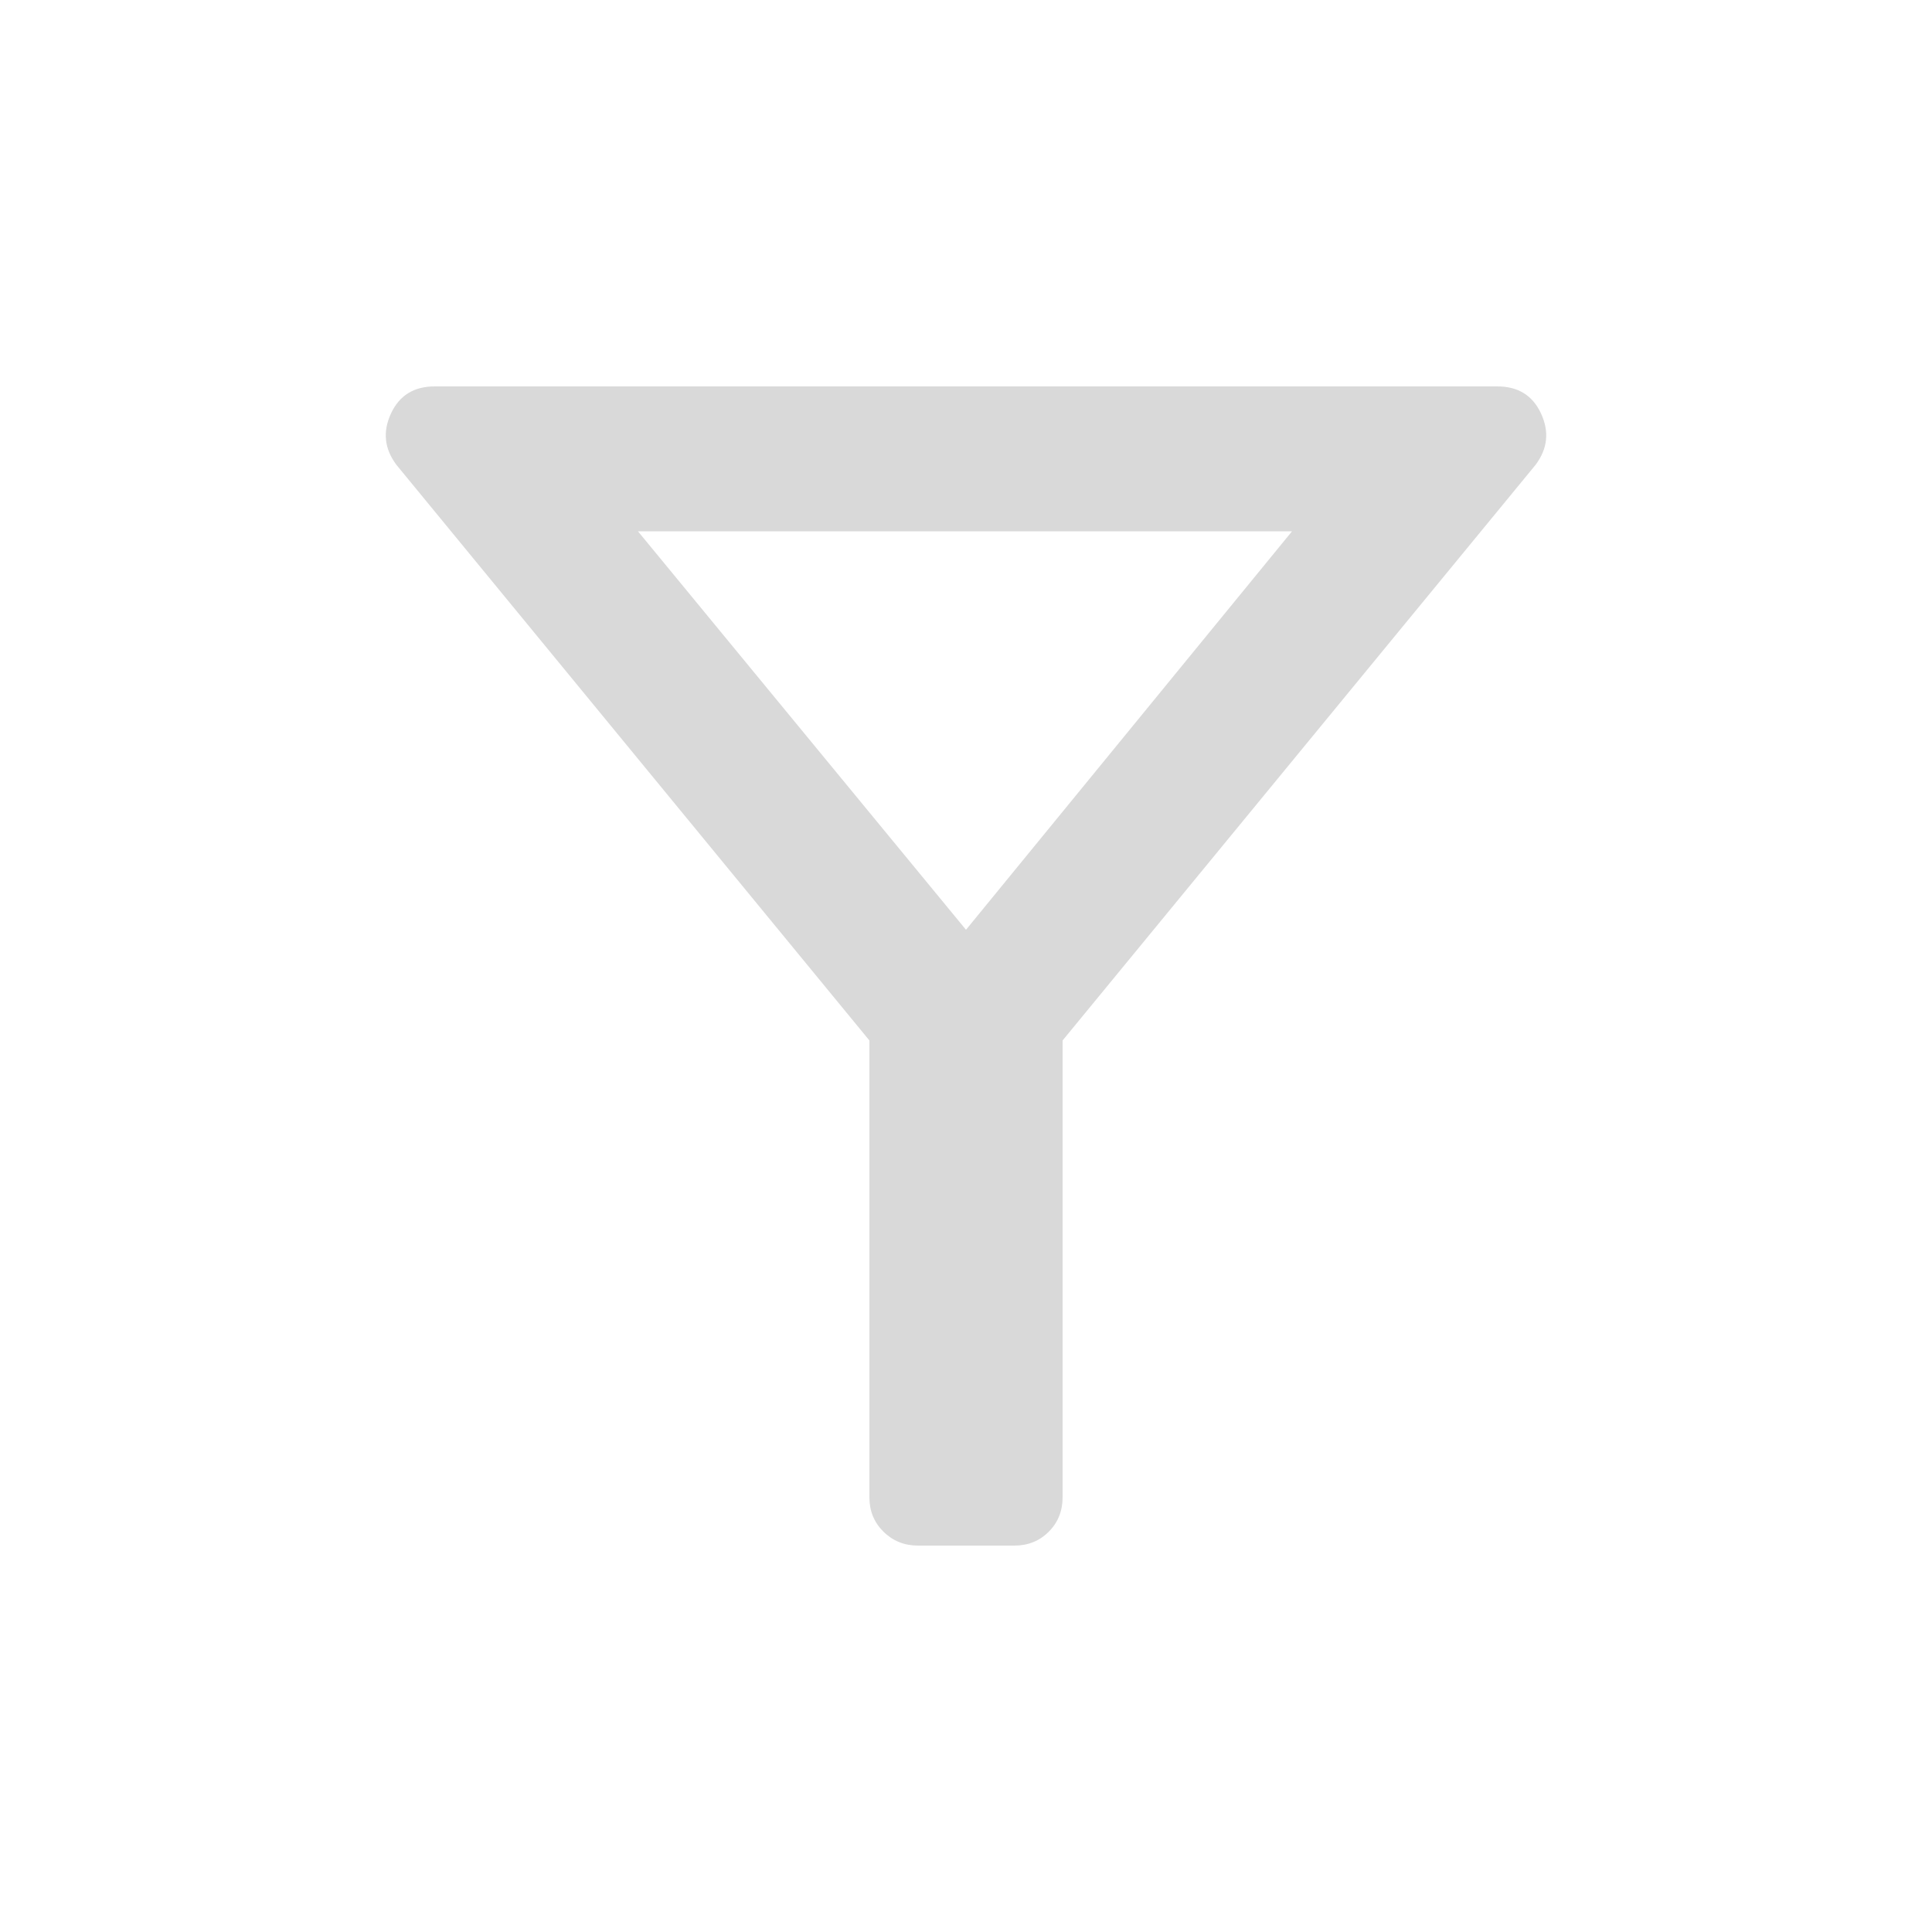
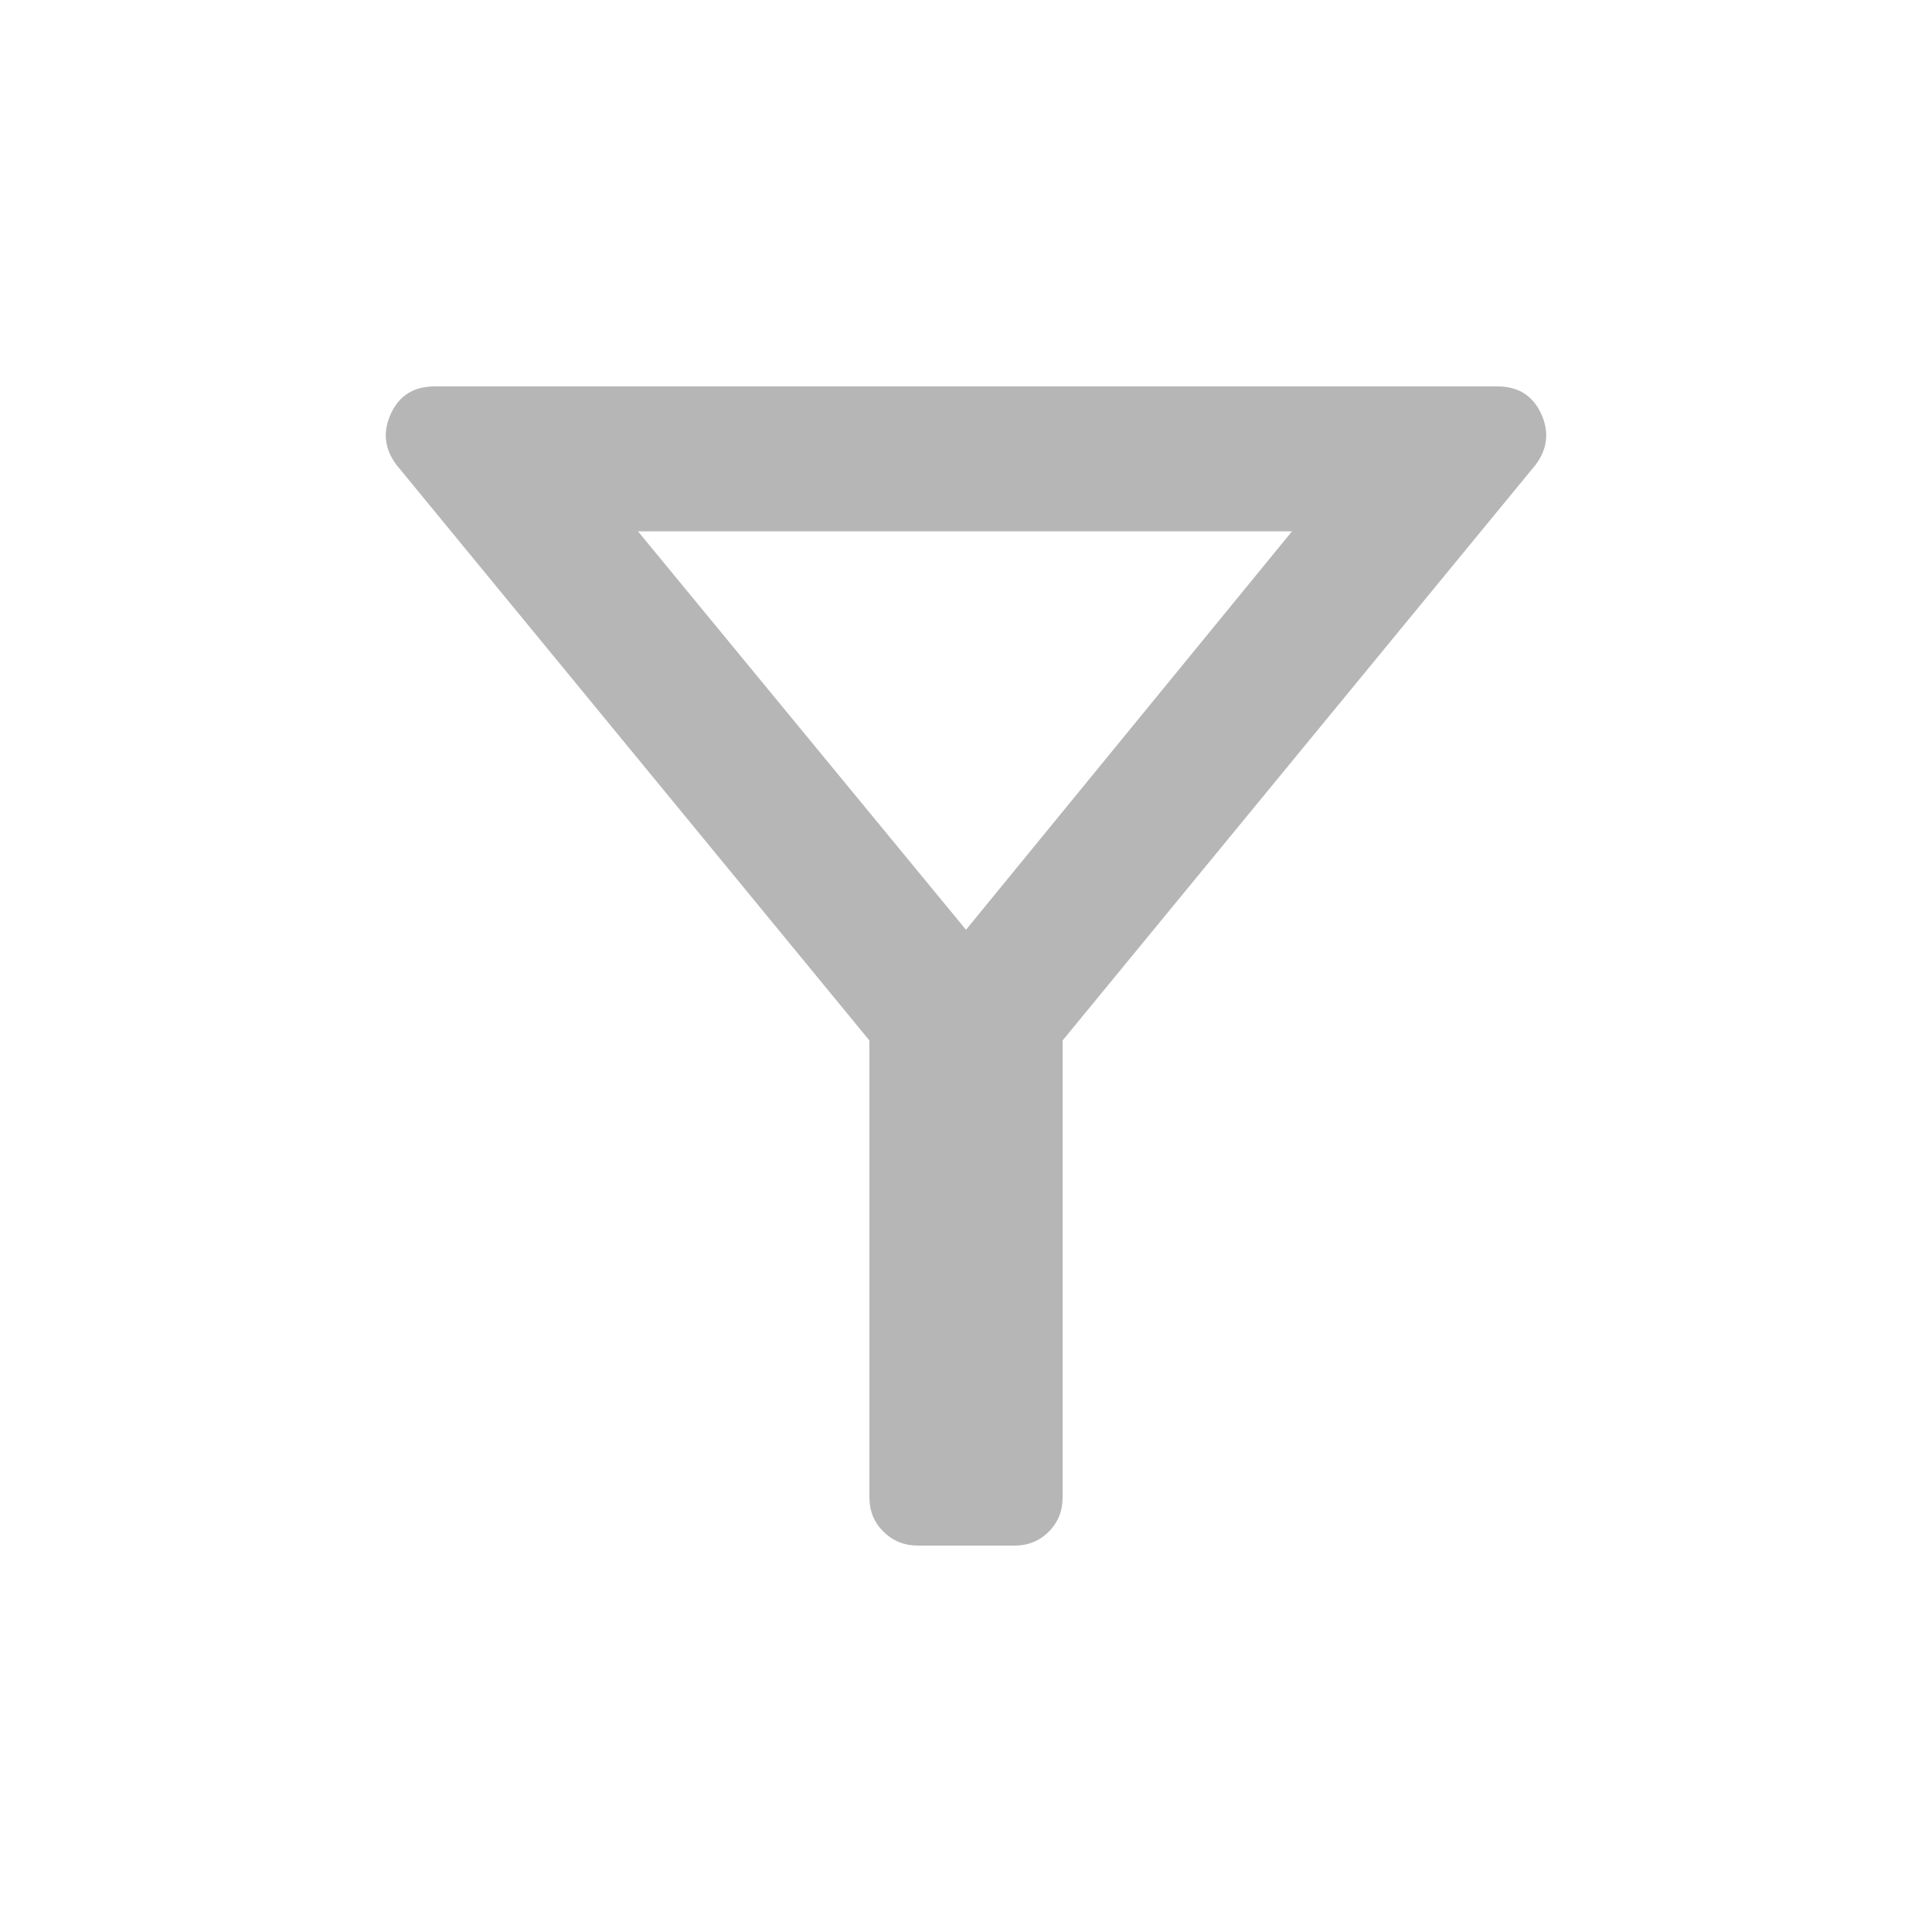
- <svg xmlns="http://www.w3.org/2000/svg" height="20px" viewBox="0 -960 960 960" width="20px" fill="#D9D9D9">
+ <svg xmlns="http://www.w3.org/2000/svg" height="20px" viewBox="0 -960 960 960" width="20px" fill="#B6B6B6">
  <path d="M456.18-192Q446-192 439-198.9t-7-17.1v-227L197-729q-9-12-2.74-25.5Q200.51-768 216-768h528q15.49 0 21.74 13.5Q772-741 763-729L528-443v227q0 10.2-6.88 17.1-6.89 6.9-17.06 6.9h-47.88ZM480-498l162-198H317l163 198Zm0 0Z" />
</svg>
